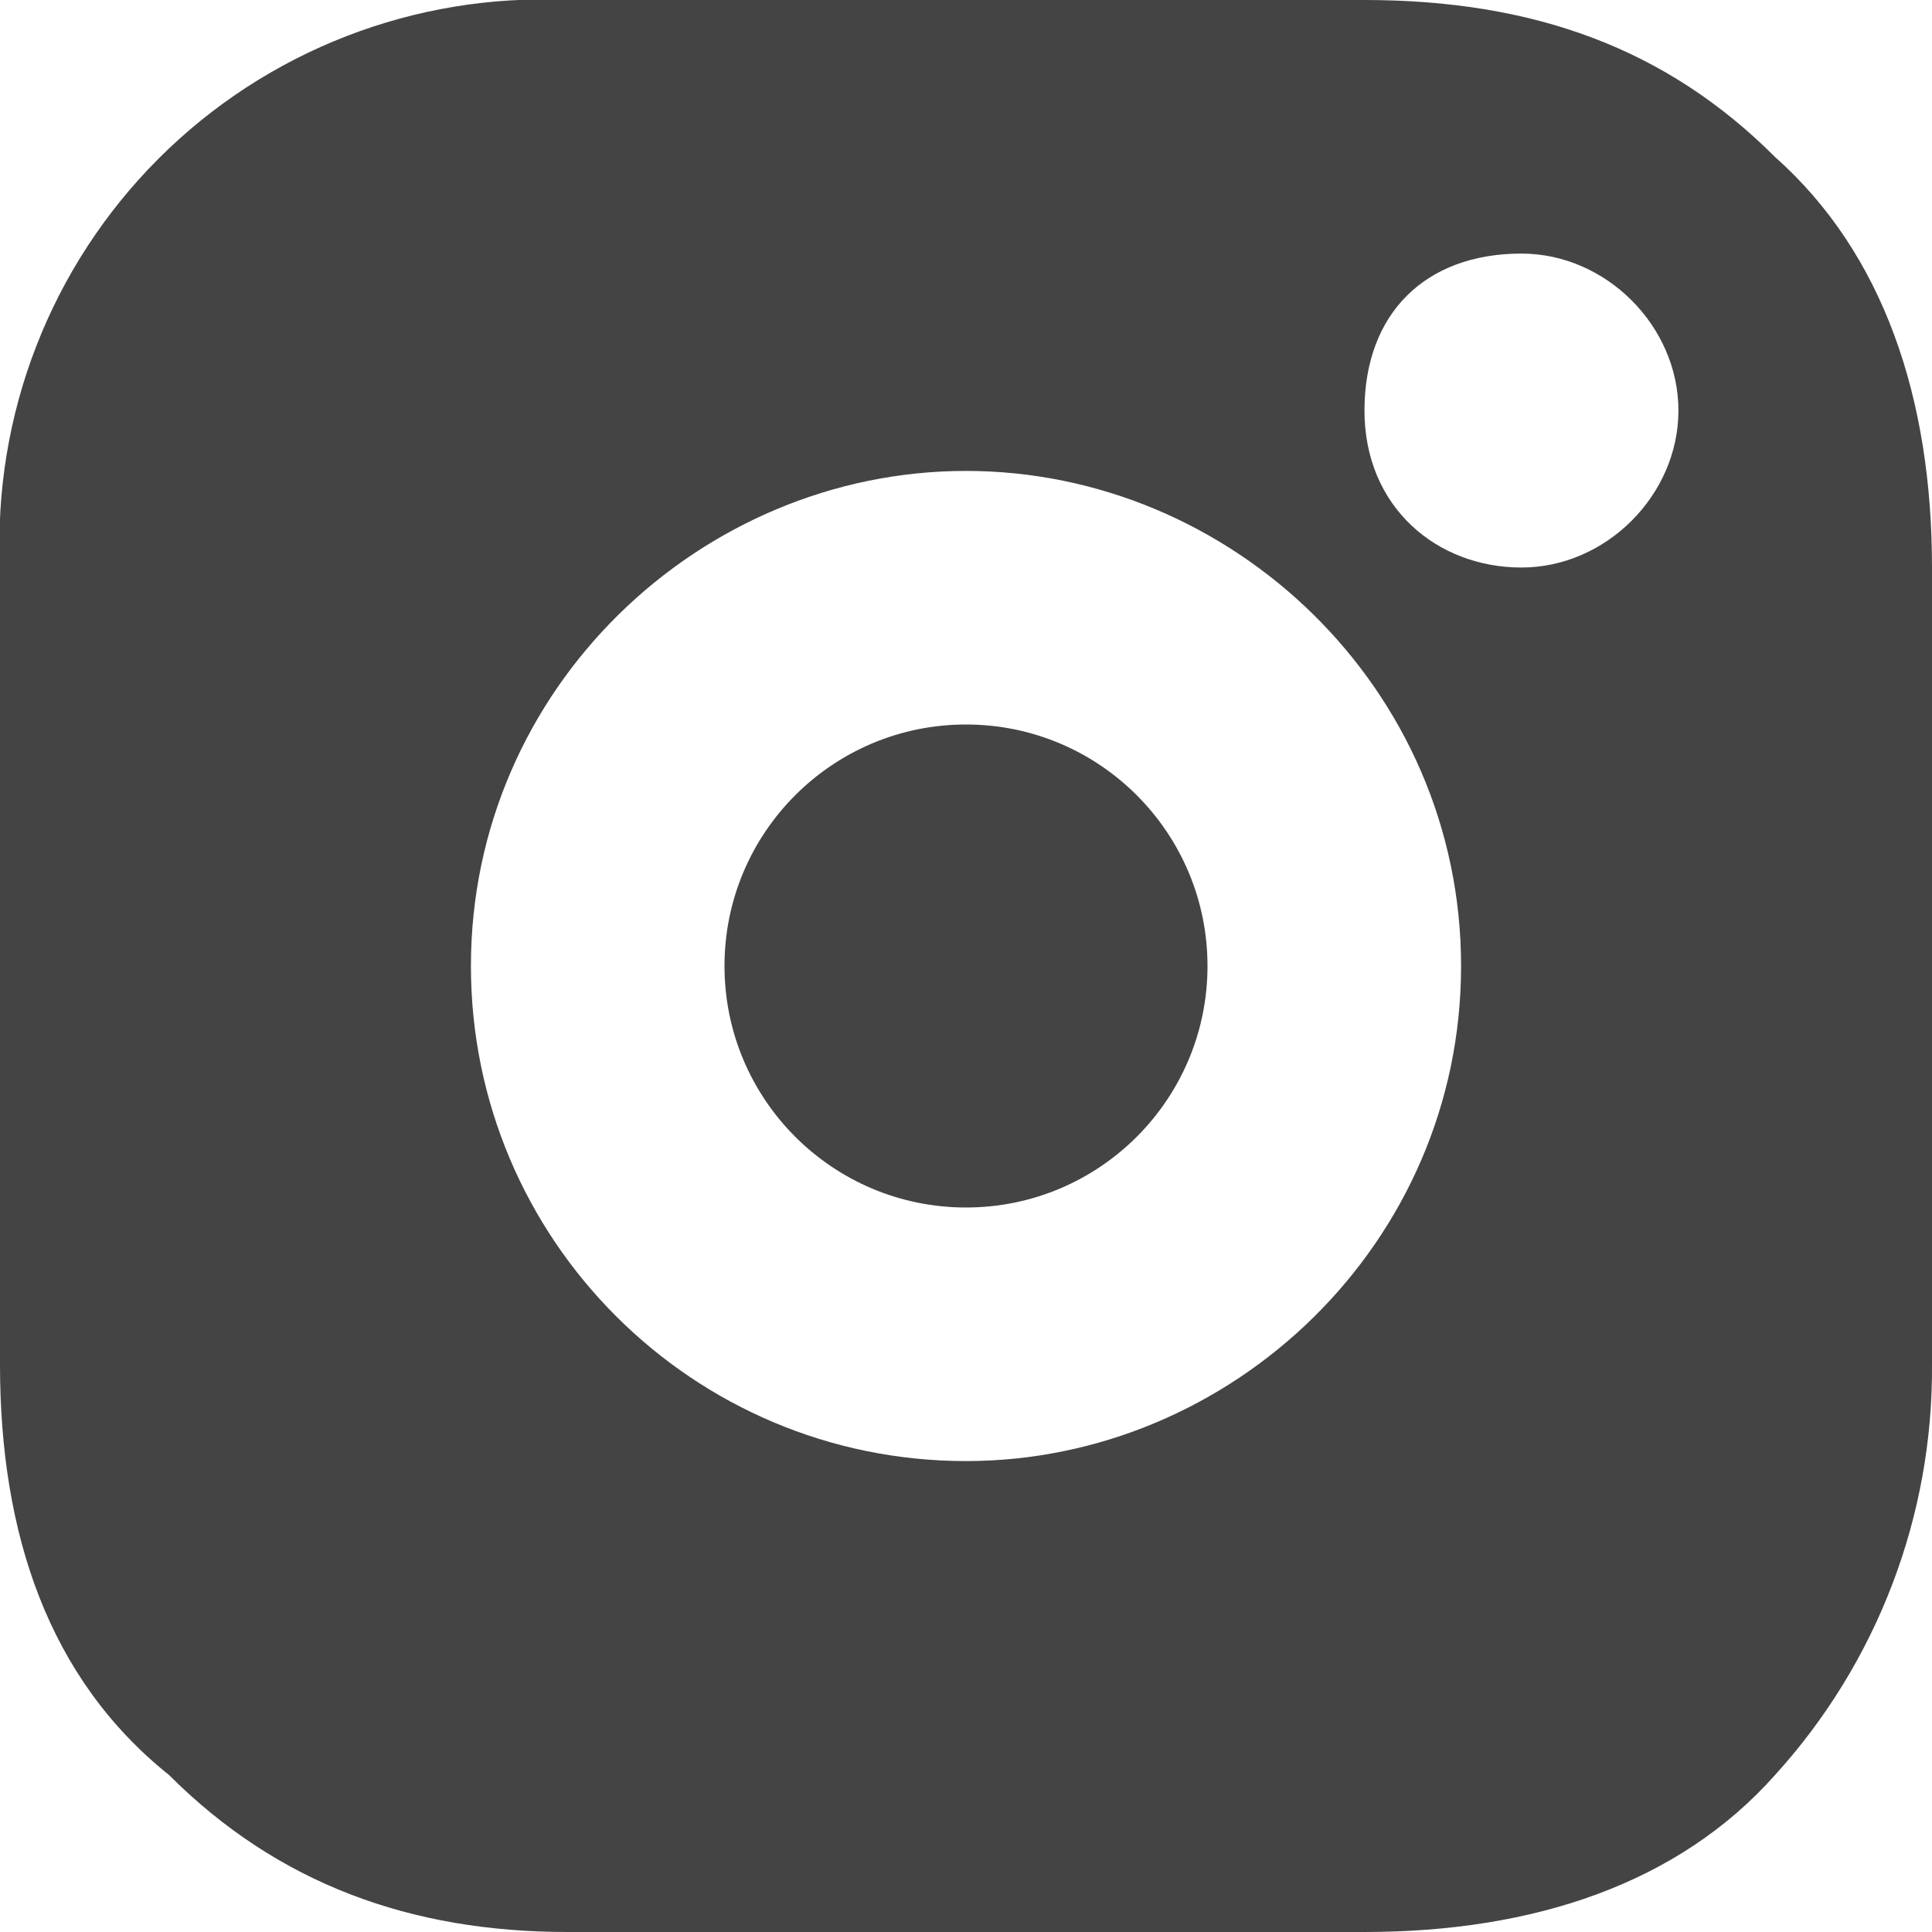
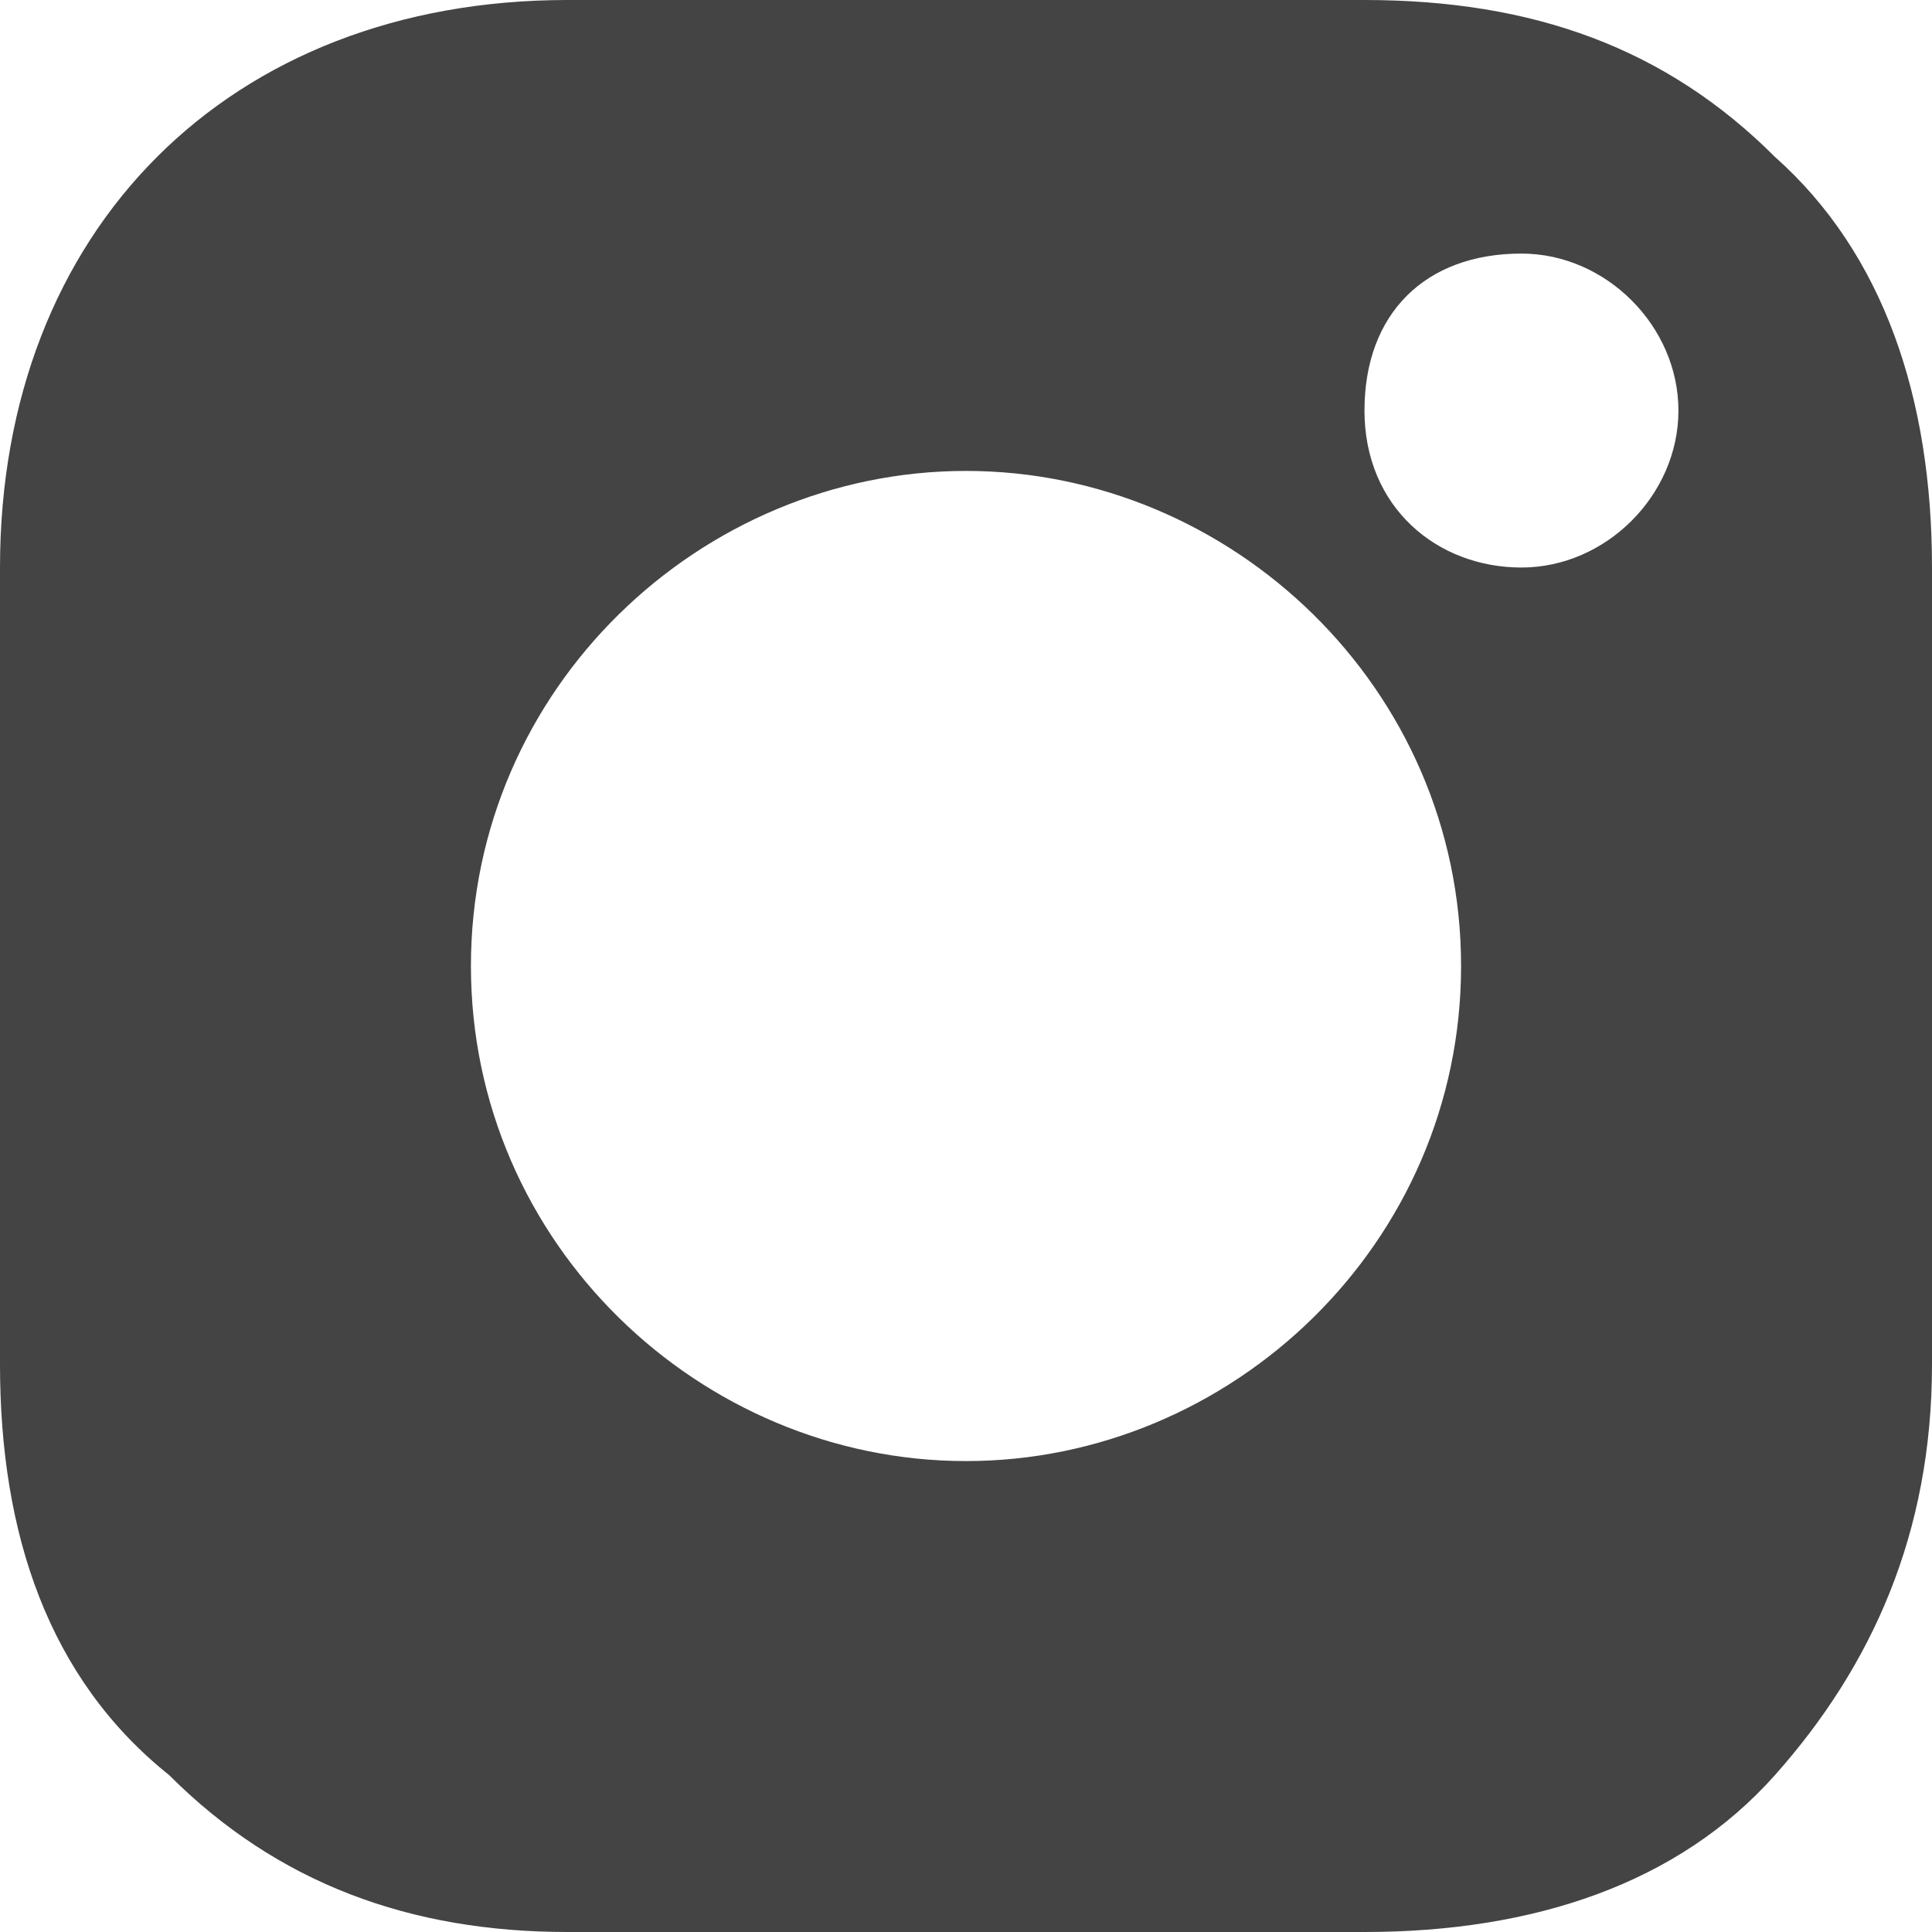
- <svg xmlns="http://www.w3.org/2000/svg" width="16" height="16" fill="none">
-   <path d="M8 10a2 2 0 1 0 0-4 2 2 0 0 0 0 4Z" fill="#444" />
-   <path d="M14.7 1.3c-.9-.9-2-1.3-3.4-1.3H4.7A4.5 4.5 0 0 0 0 4.7v6.6c0 1.4.4 2.6 1.4 3.4.9.9 2 1.3 3.3 1.3h6.6c1.4 0 2.6-.4 3.4-1.3a5 5 0 0 0 1.3-3.4V4.7c0-1.4-.4-2.6-1.3-3.4ZM8 12.1A4.1 4.1 0 0 1 3.9 8c0-2.3 1.9-4.1 4.1-4.1 2.2 0 4.1 1.8 4.1 4.1s-1.9 4.1-4.1 4.1Zm4.6-7.4c-.7 0-1.3-.5-1.3-1.3s.5-1.3 1.3-1.3c.7 0 1.3.6 1.3 1.3 0 .7-.6 1.3-1.3 1.3Z" fill="#444" />
+ <svg xmlns="http://www.w3.org/2000/svg" width="16" height="16" viewBox="0 0 16 16" fill="none">
+   <path d="M14.7 1.3C13.8 0.4 12.7 0 11.3 0H4.7C1.9 0 0 1.9 0 4.7V11.3C0 12.7 0.4 13.9 1.4 14.7C2.3 15.6 3.4 16 4.7 16H11.3C12.7 16 13.9 15.6 14.7 14.7C15.5 13.8 16 12.7 16 11.3V4.7C16 3.3 15.6 2.1 14.7 1.3ZM8 12.1C5.8 12.1 3.9 10.3 3.9 8C3.9 5.7 5.8 3.9 8 3.9C10.2 3.9 12.1 5.7 12.1 8C12.1 10.3 10.2 12.1 8 12.1ZM12.6 4.7C11.9 4.7 11.3 4.2 11.3 3.4C11.3 2.6 11.8 2.1 12.6 2.1C13.3 2.1 13.9 2.7 13.9 3.4C13.9 4.1 13.3 4.7 12.6 4.7Z" fill="#444444" />
</svg>
